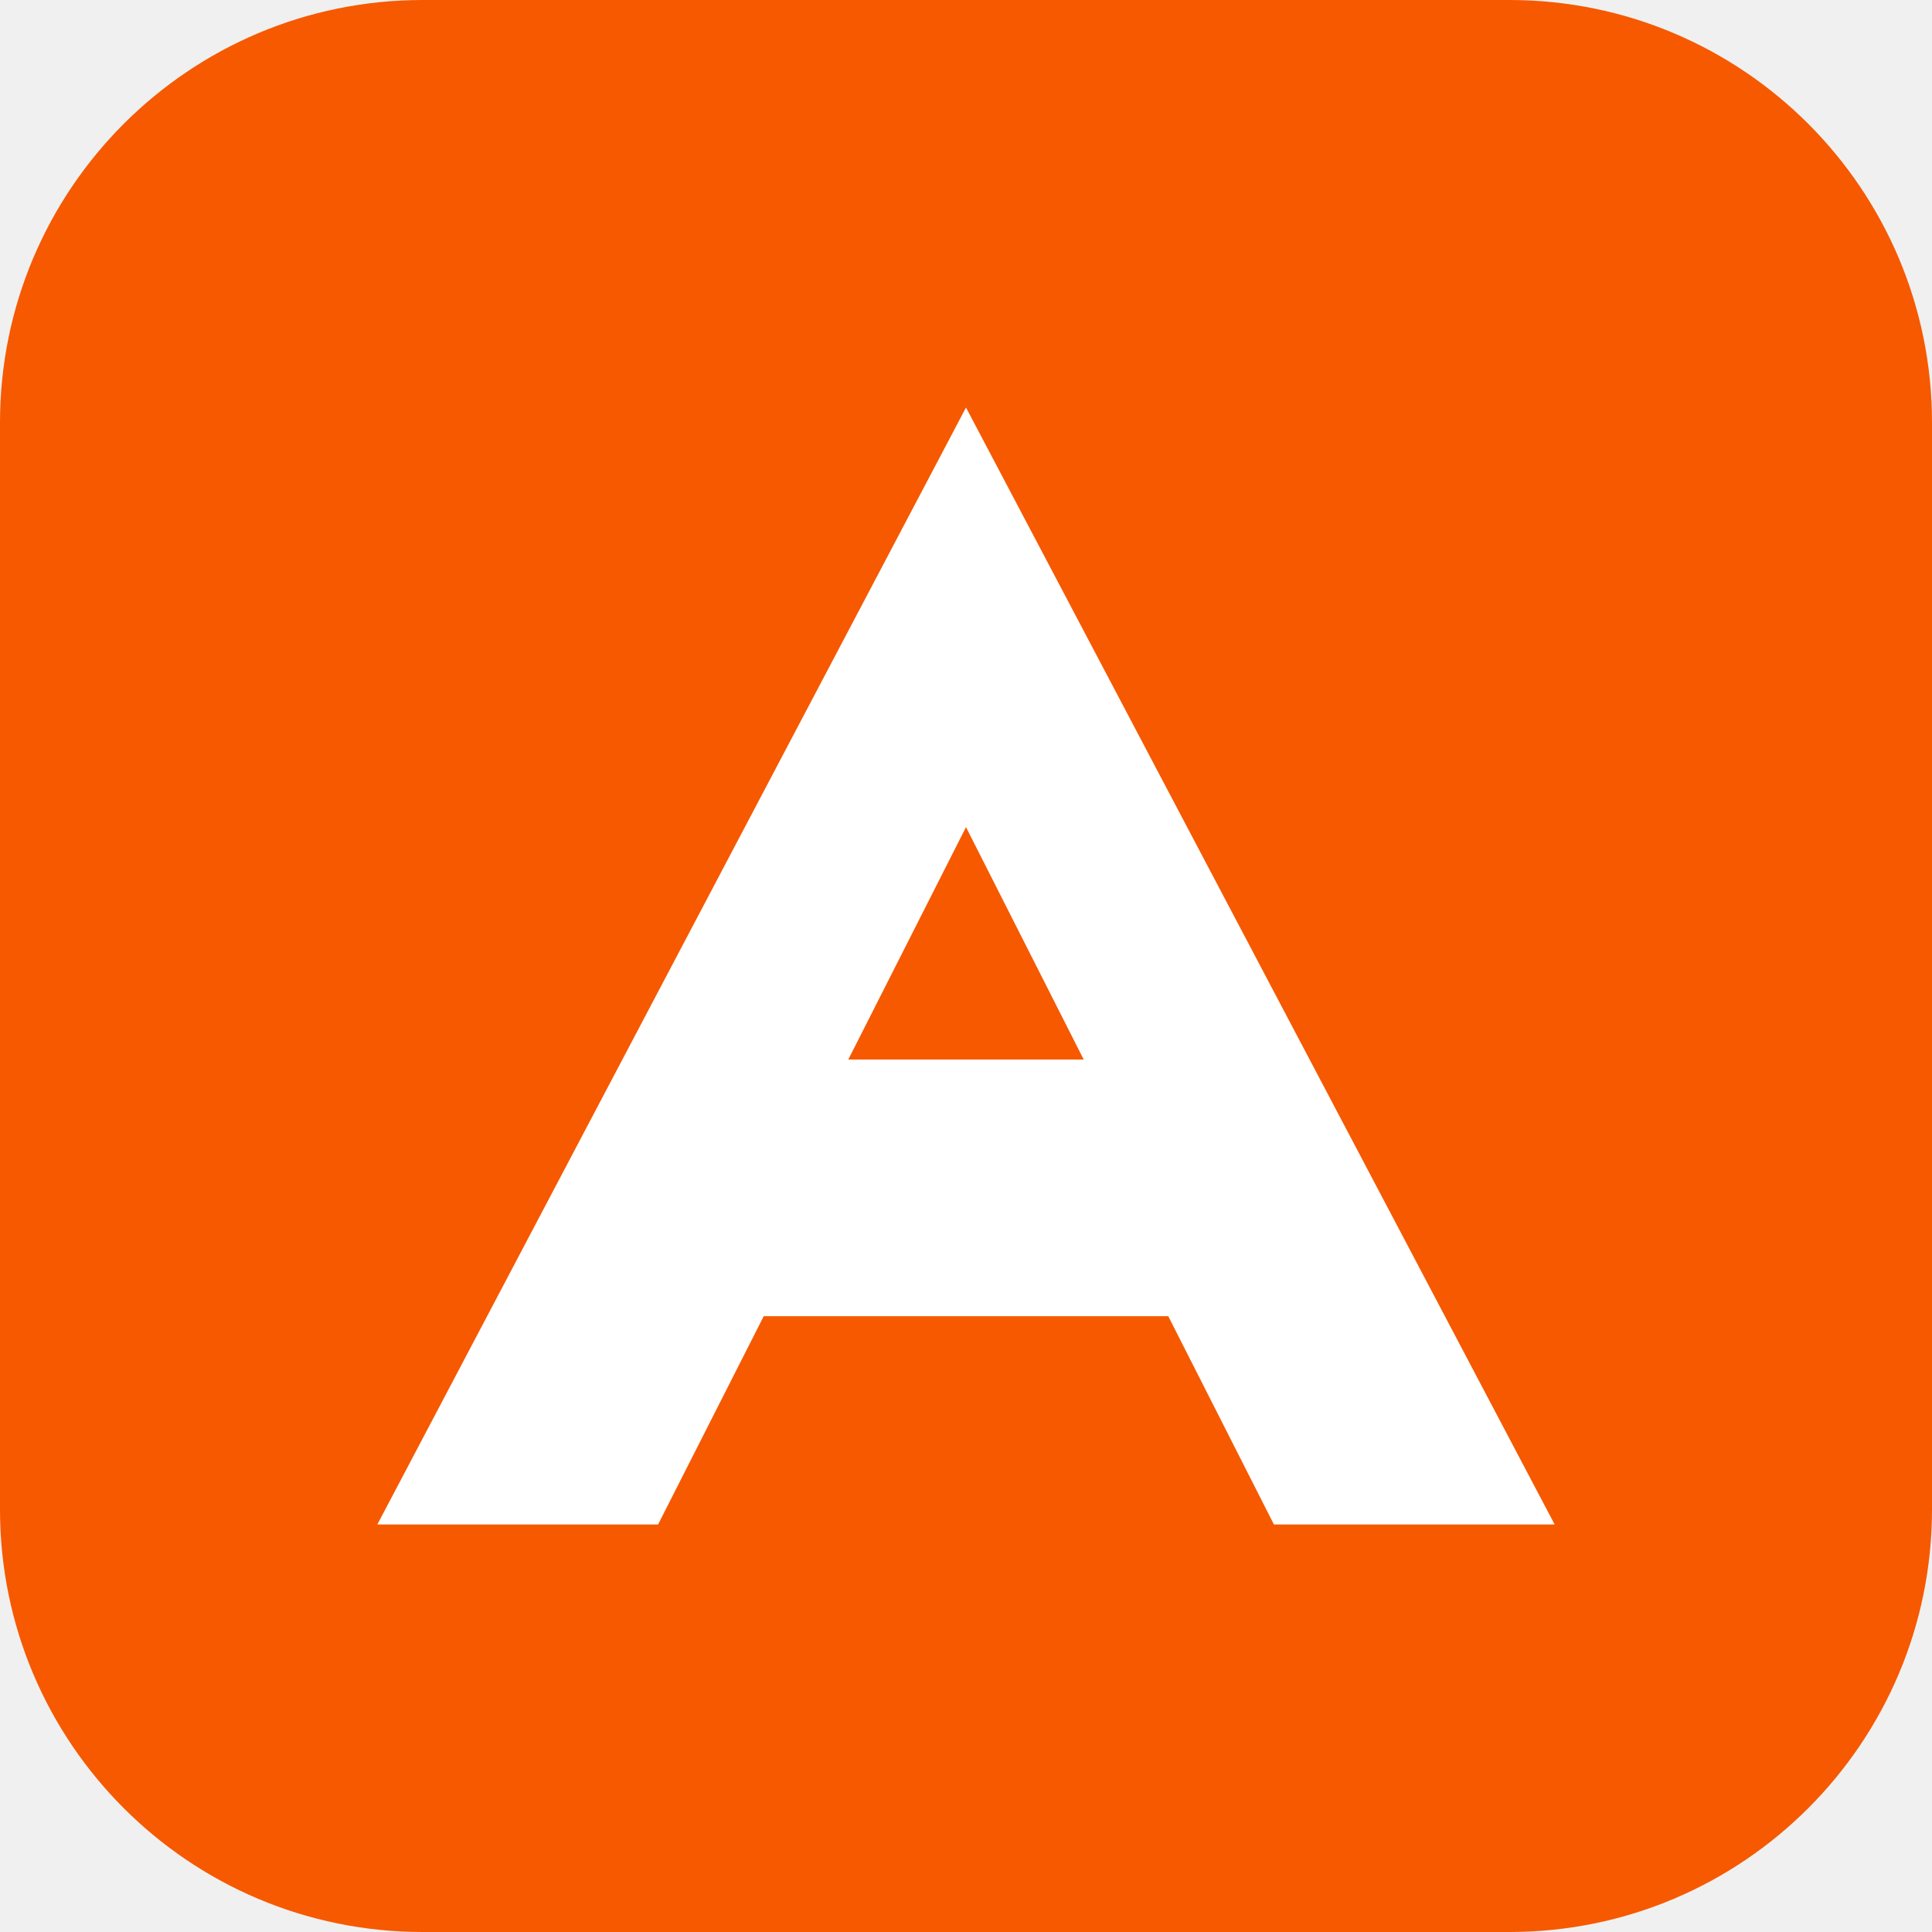
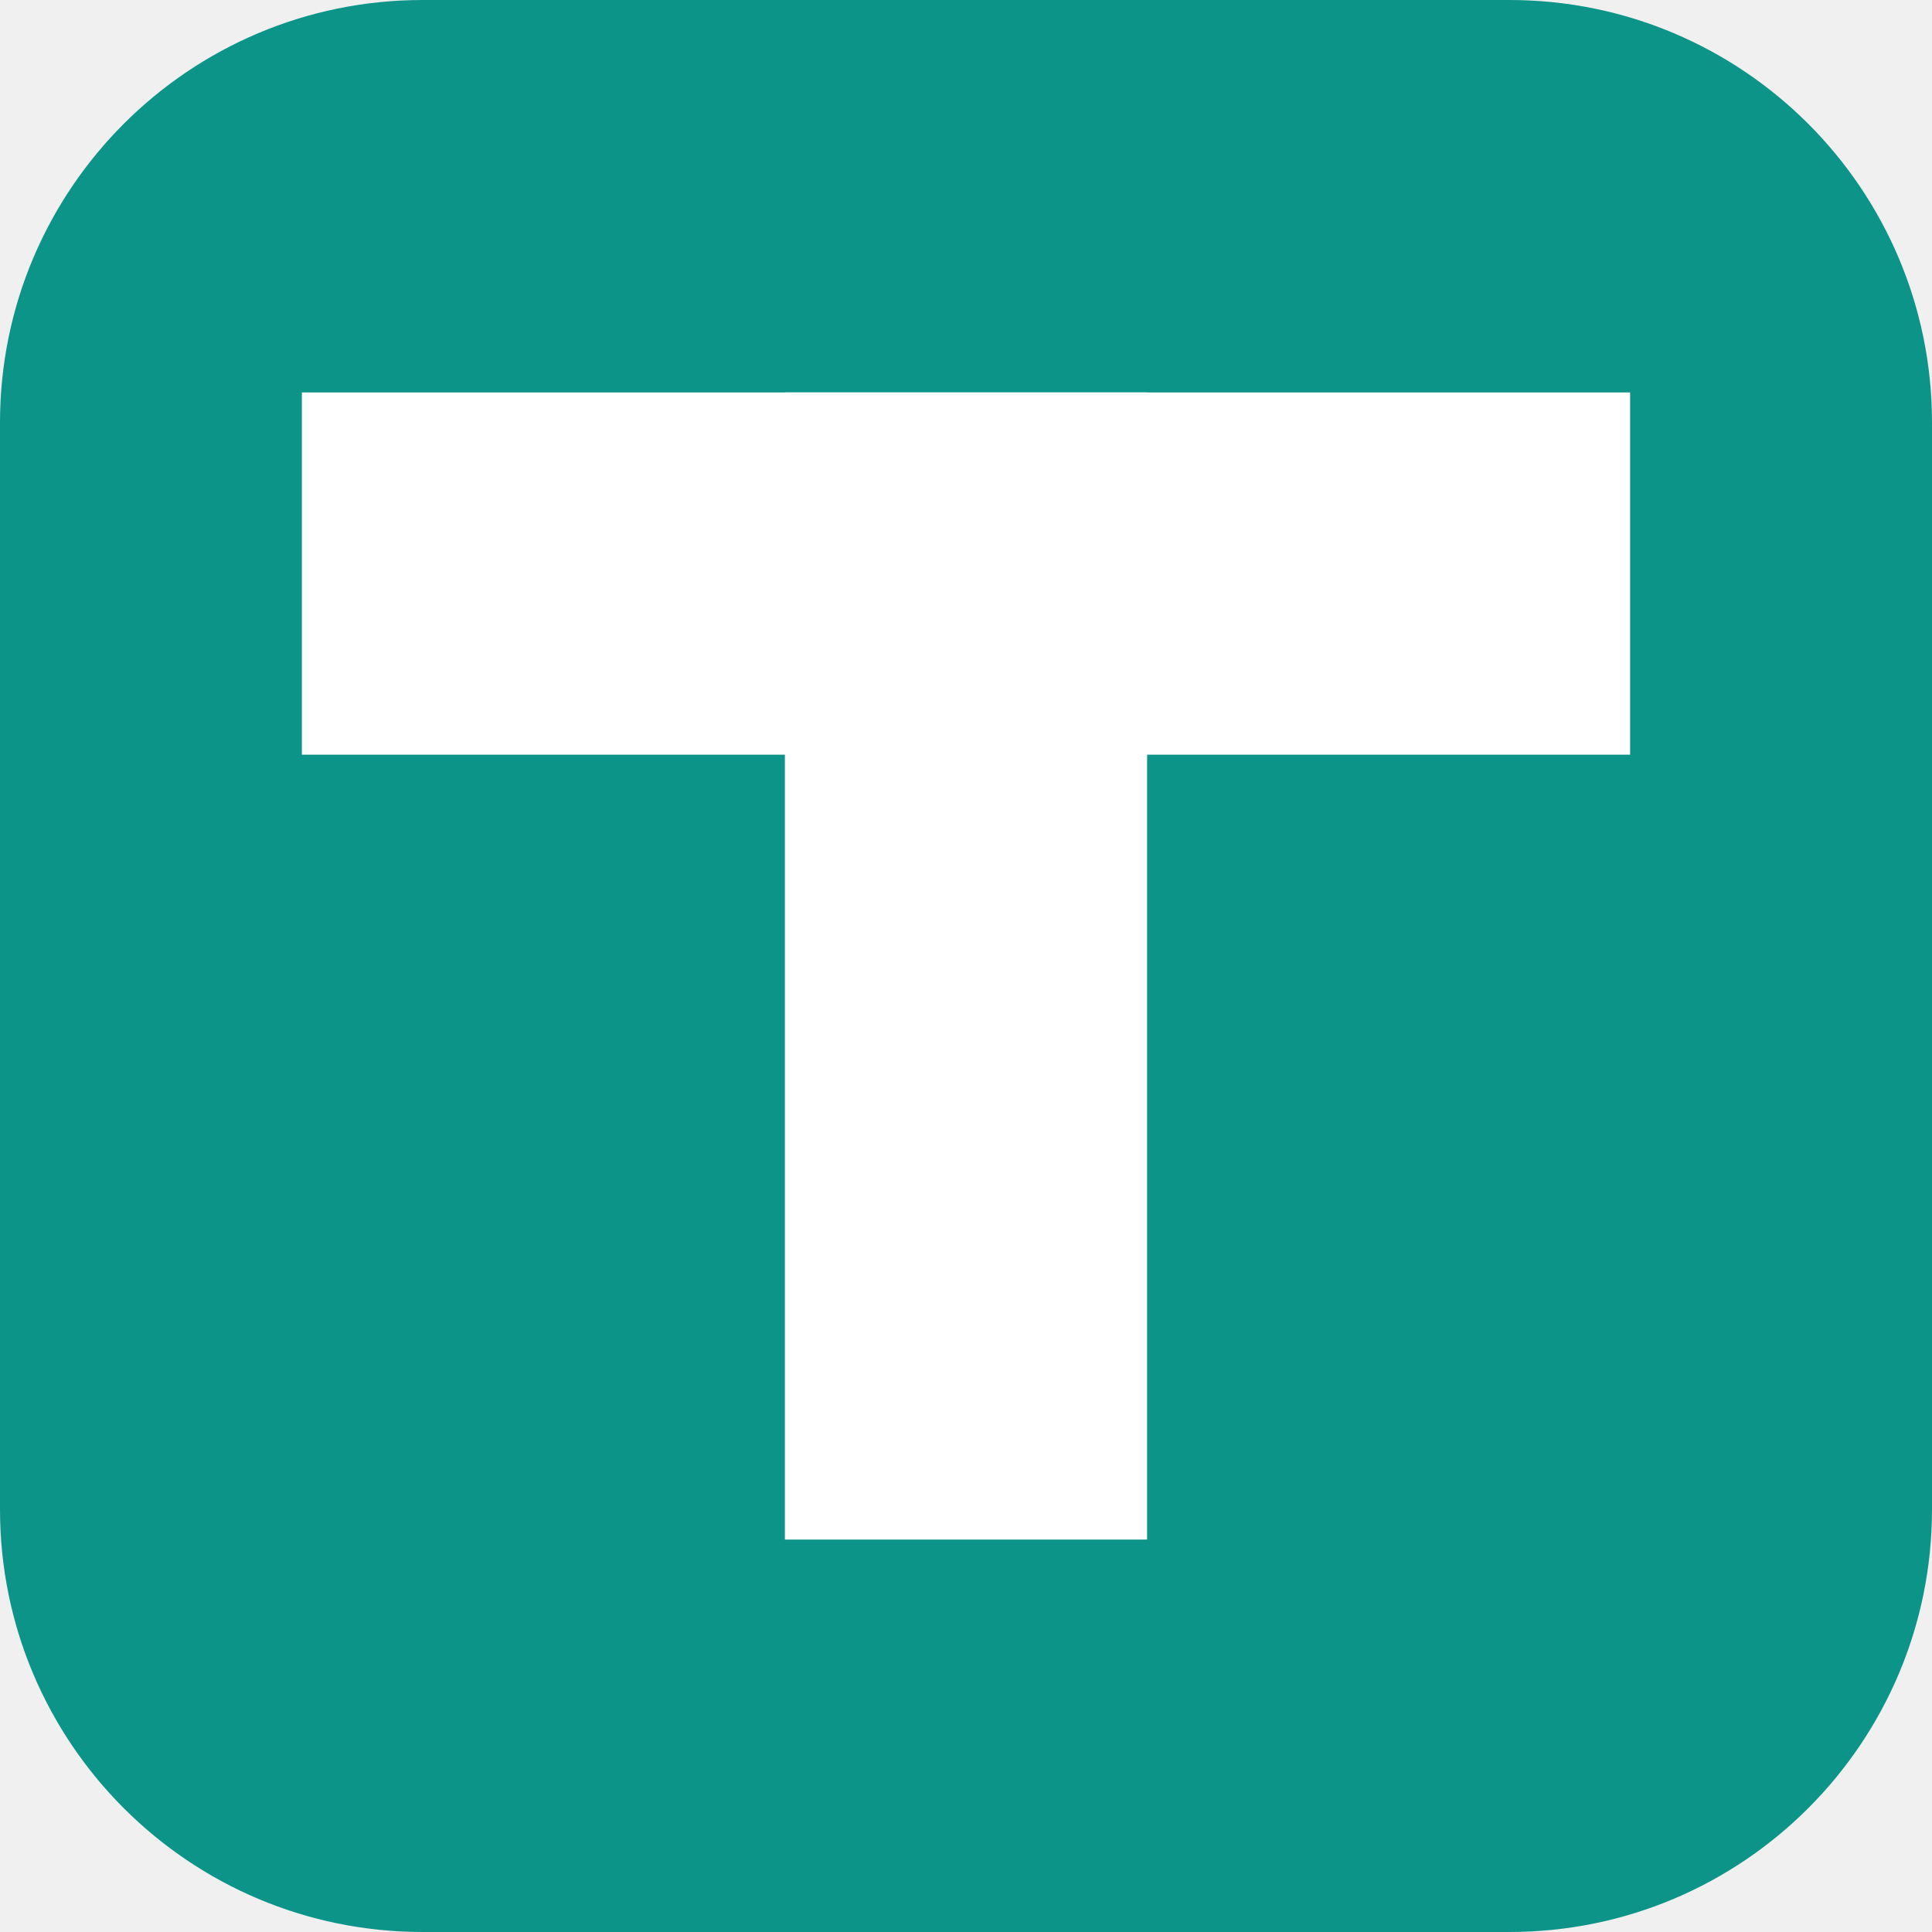
- <svg xmlns="http://www.w3.org/2000/svg" viewBox="0 0 64 64" role="img" aria-label="Autotheorieoefenen">
-   <rect width="64" height="64" rx="14" fill="#f65900" />
-   <path fill="#ffffff" fill-rule="evenodd" d="M32 13.5 51.5 50.5 H42.2 L38.7 43.6 H25.3 L21.8 50.5 H12.5 Z M32 27.4 28.1 35.1 H35.9 Z" />
+ <svg xmlns="http://www.w3.org/2000/svg" viewBox="0 0 64 64" role="img" aria-label="AutoTheorieTips">
+   <rect width="64" height="64" rx="14" fill="#0d9488" />
+   <line x1="10" y1="19" x2="54" y2="19" stroke="#ffffff" stroke-width="12" stroke-linecap="butt" />
+   <line x1="32" y1="13" x2="32" y2="51" stroke="#ffffff" stroke-width="12" stroke-linecap="butt" />
</svg>
